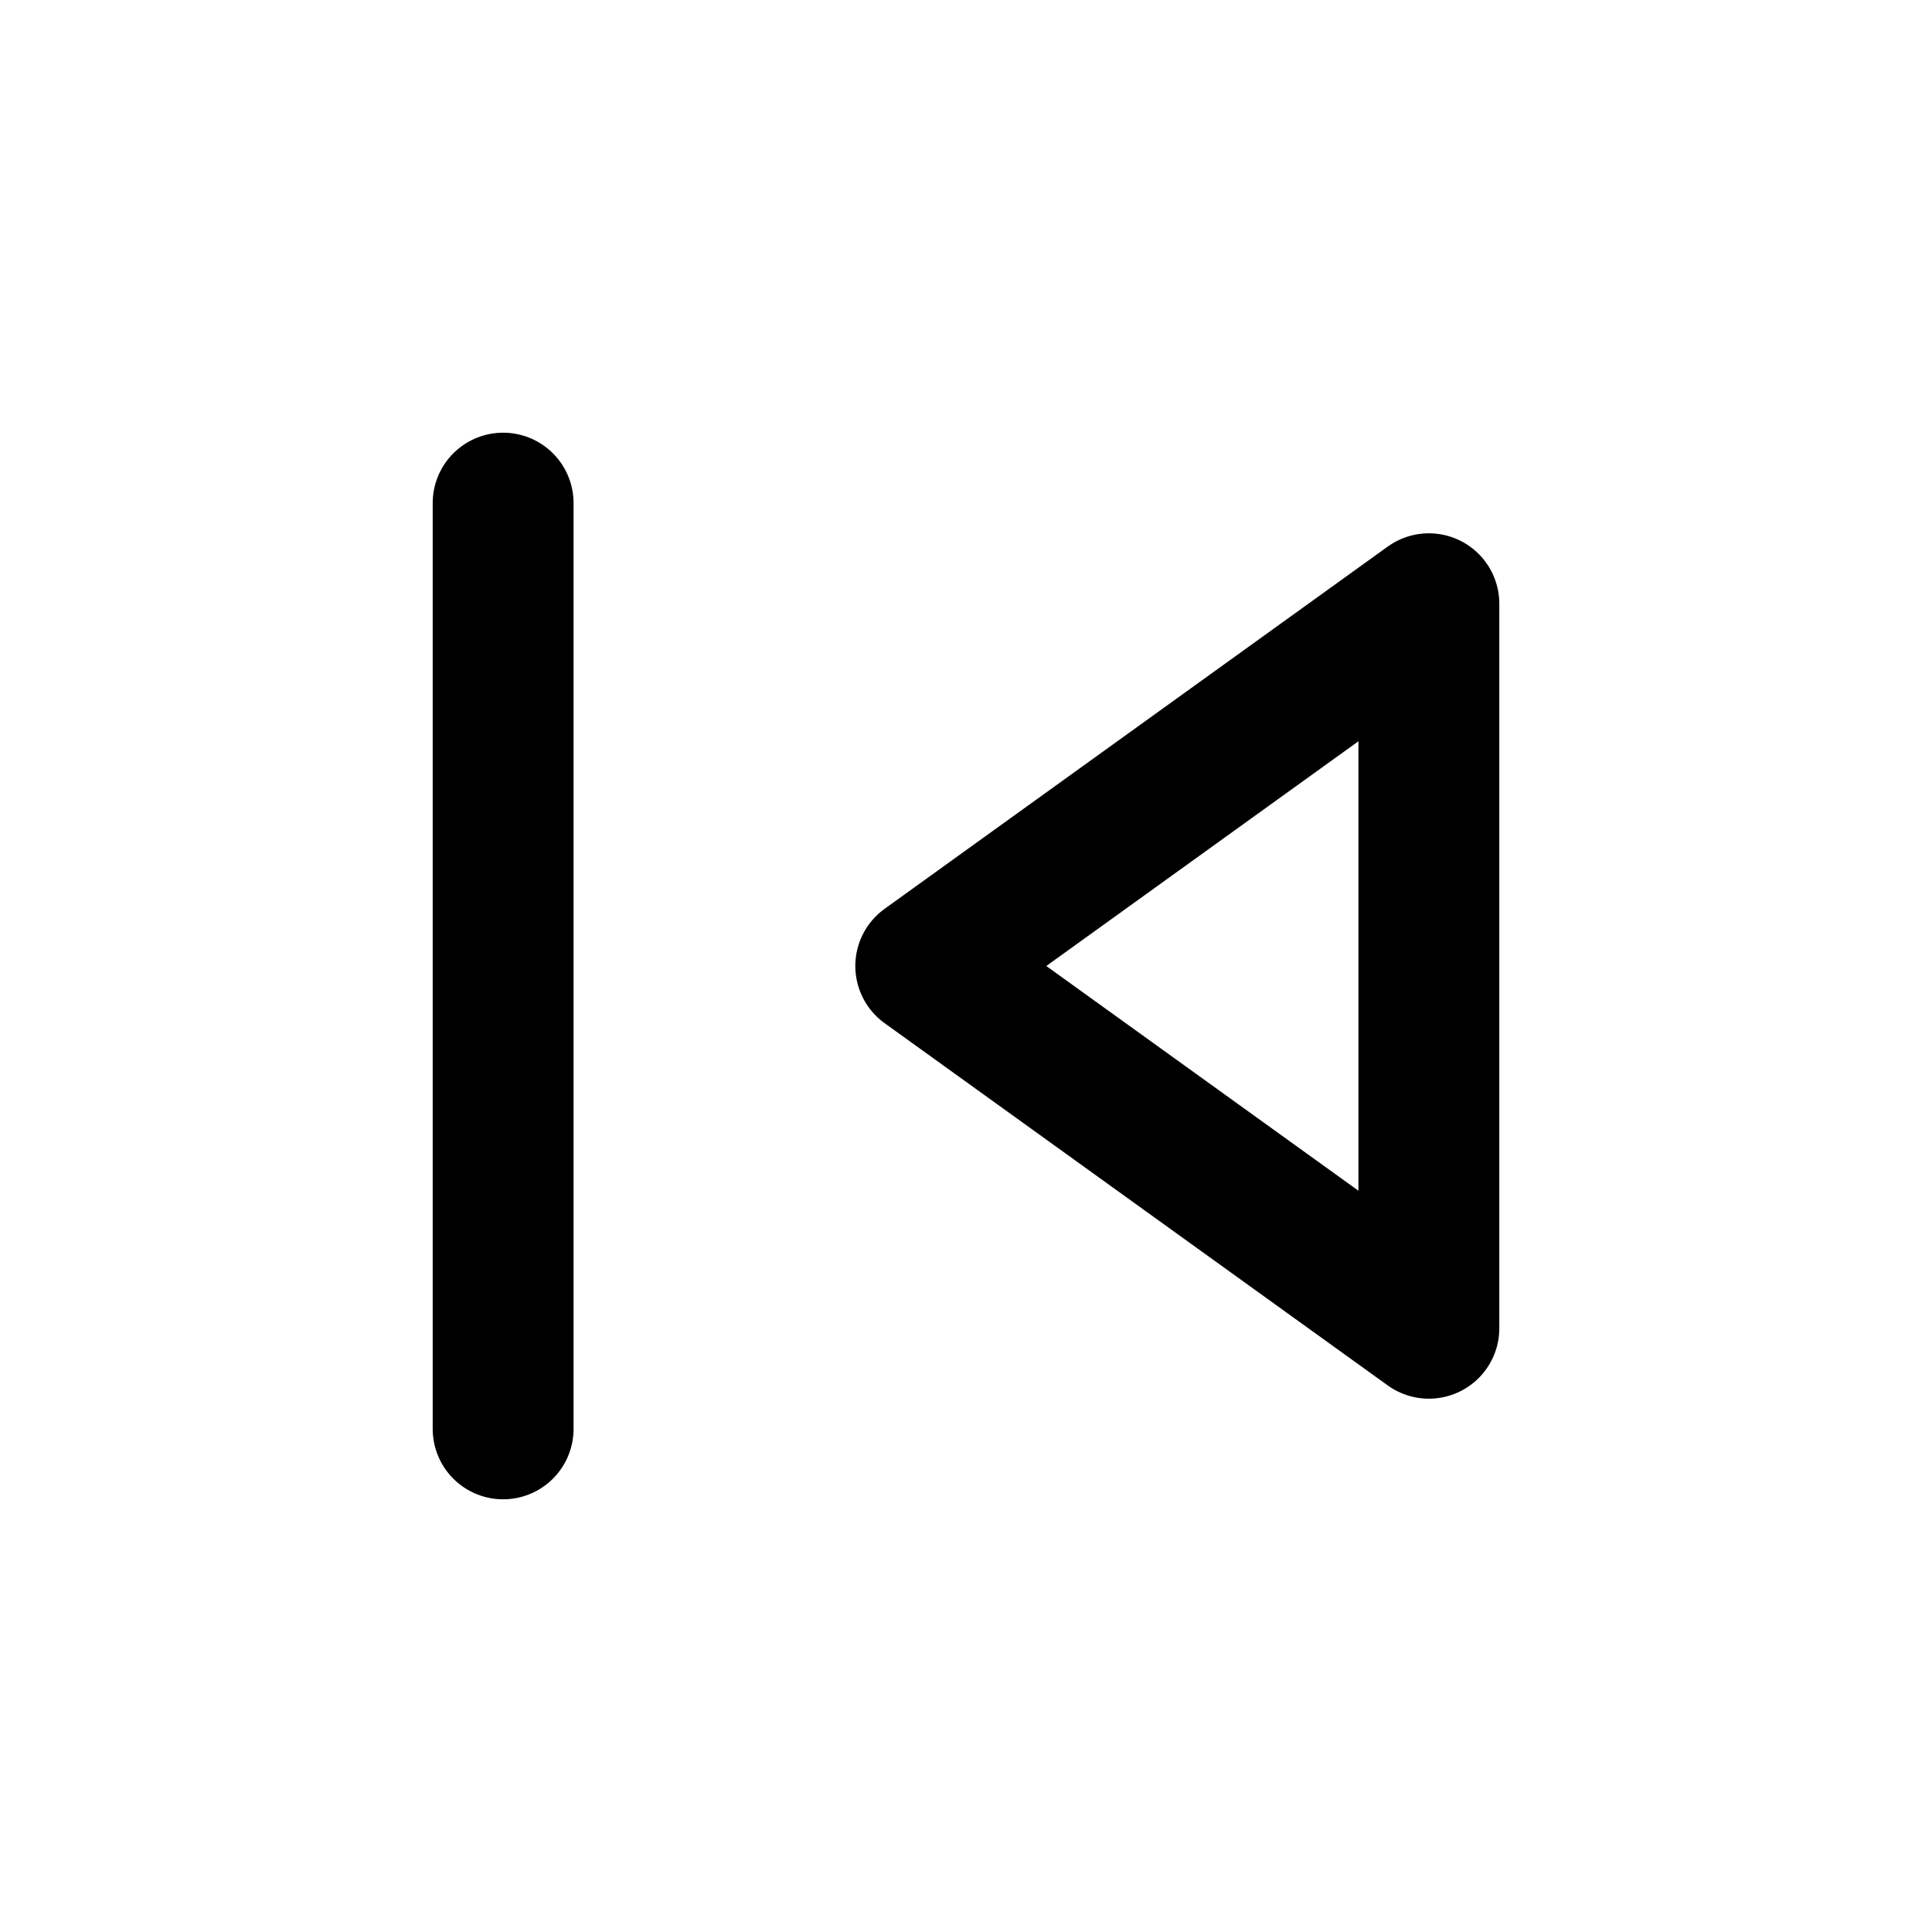
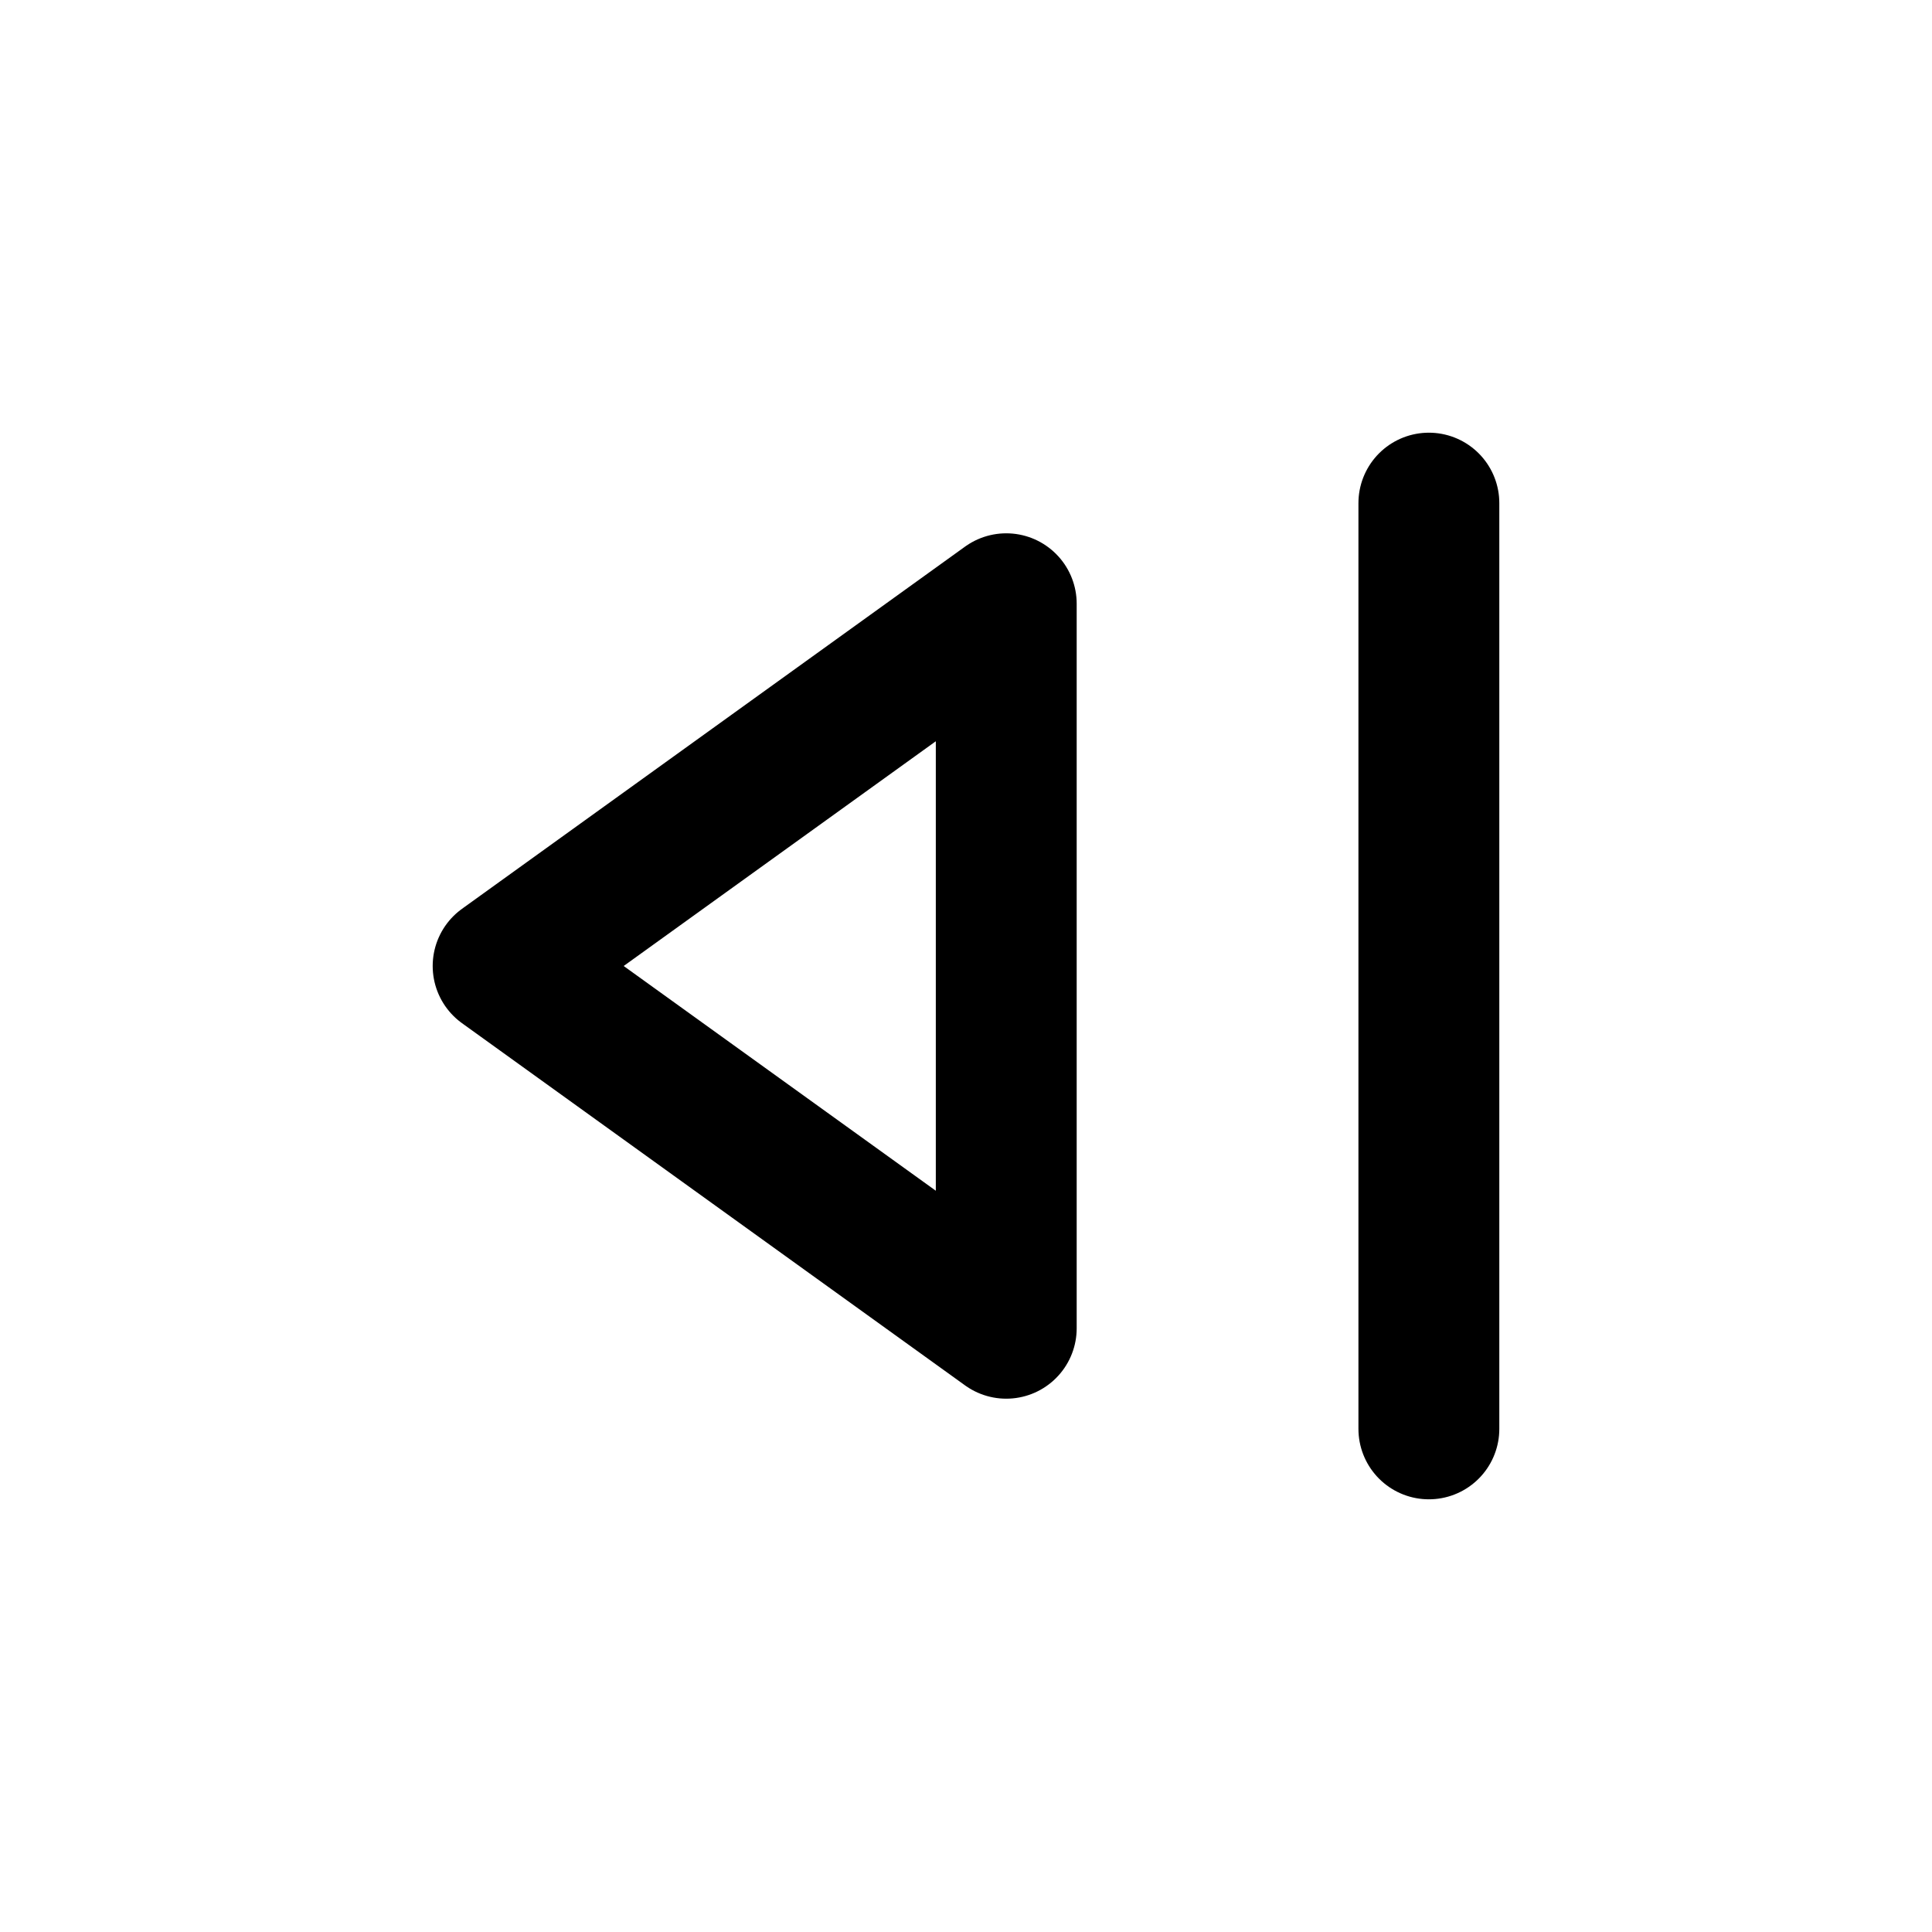
<svg xmlns="http://www.w3.org/2000/svg" width="24" height="24" viewBox="0 0 24 24" fill="none" stroke="currentColor" stroke-width="1.75" stroke-linecap="round" stroke-linejoin="round" aria-hidden="true" focusable="false">
-   <path d="M17.75 7.5L11.5 12 17.75 16.5V7.5ZM6.25 6.25V17.75" />
+   <path d="M12.5 7.5L6.25 12 12.5 16.5V7.5ZM17.75 6.25V17.75" />
</svg>
